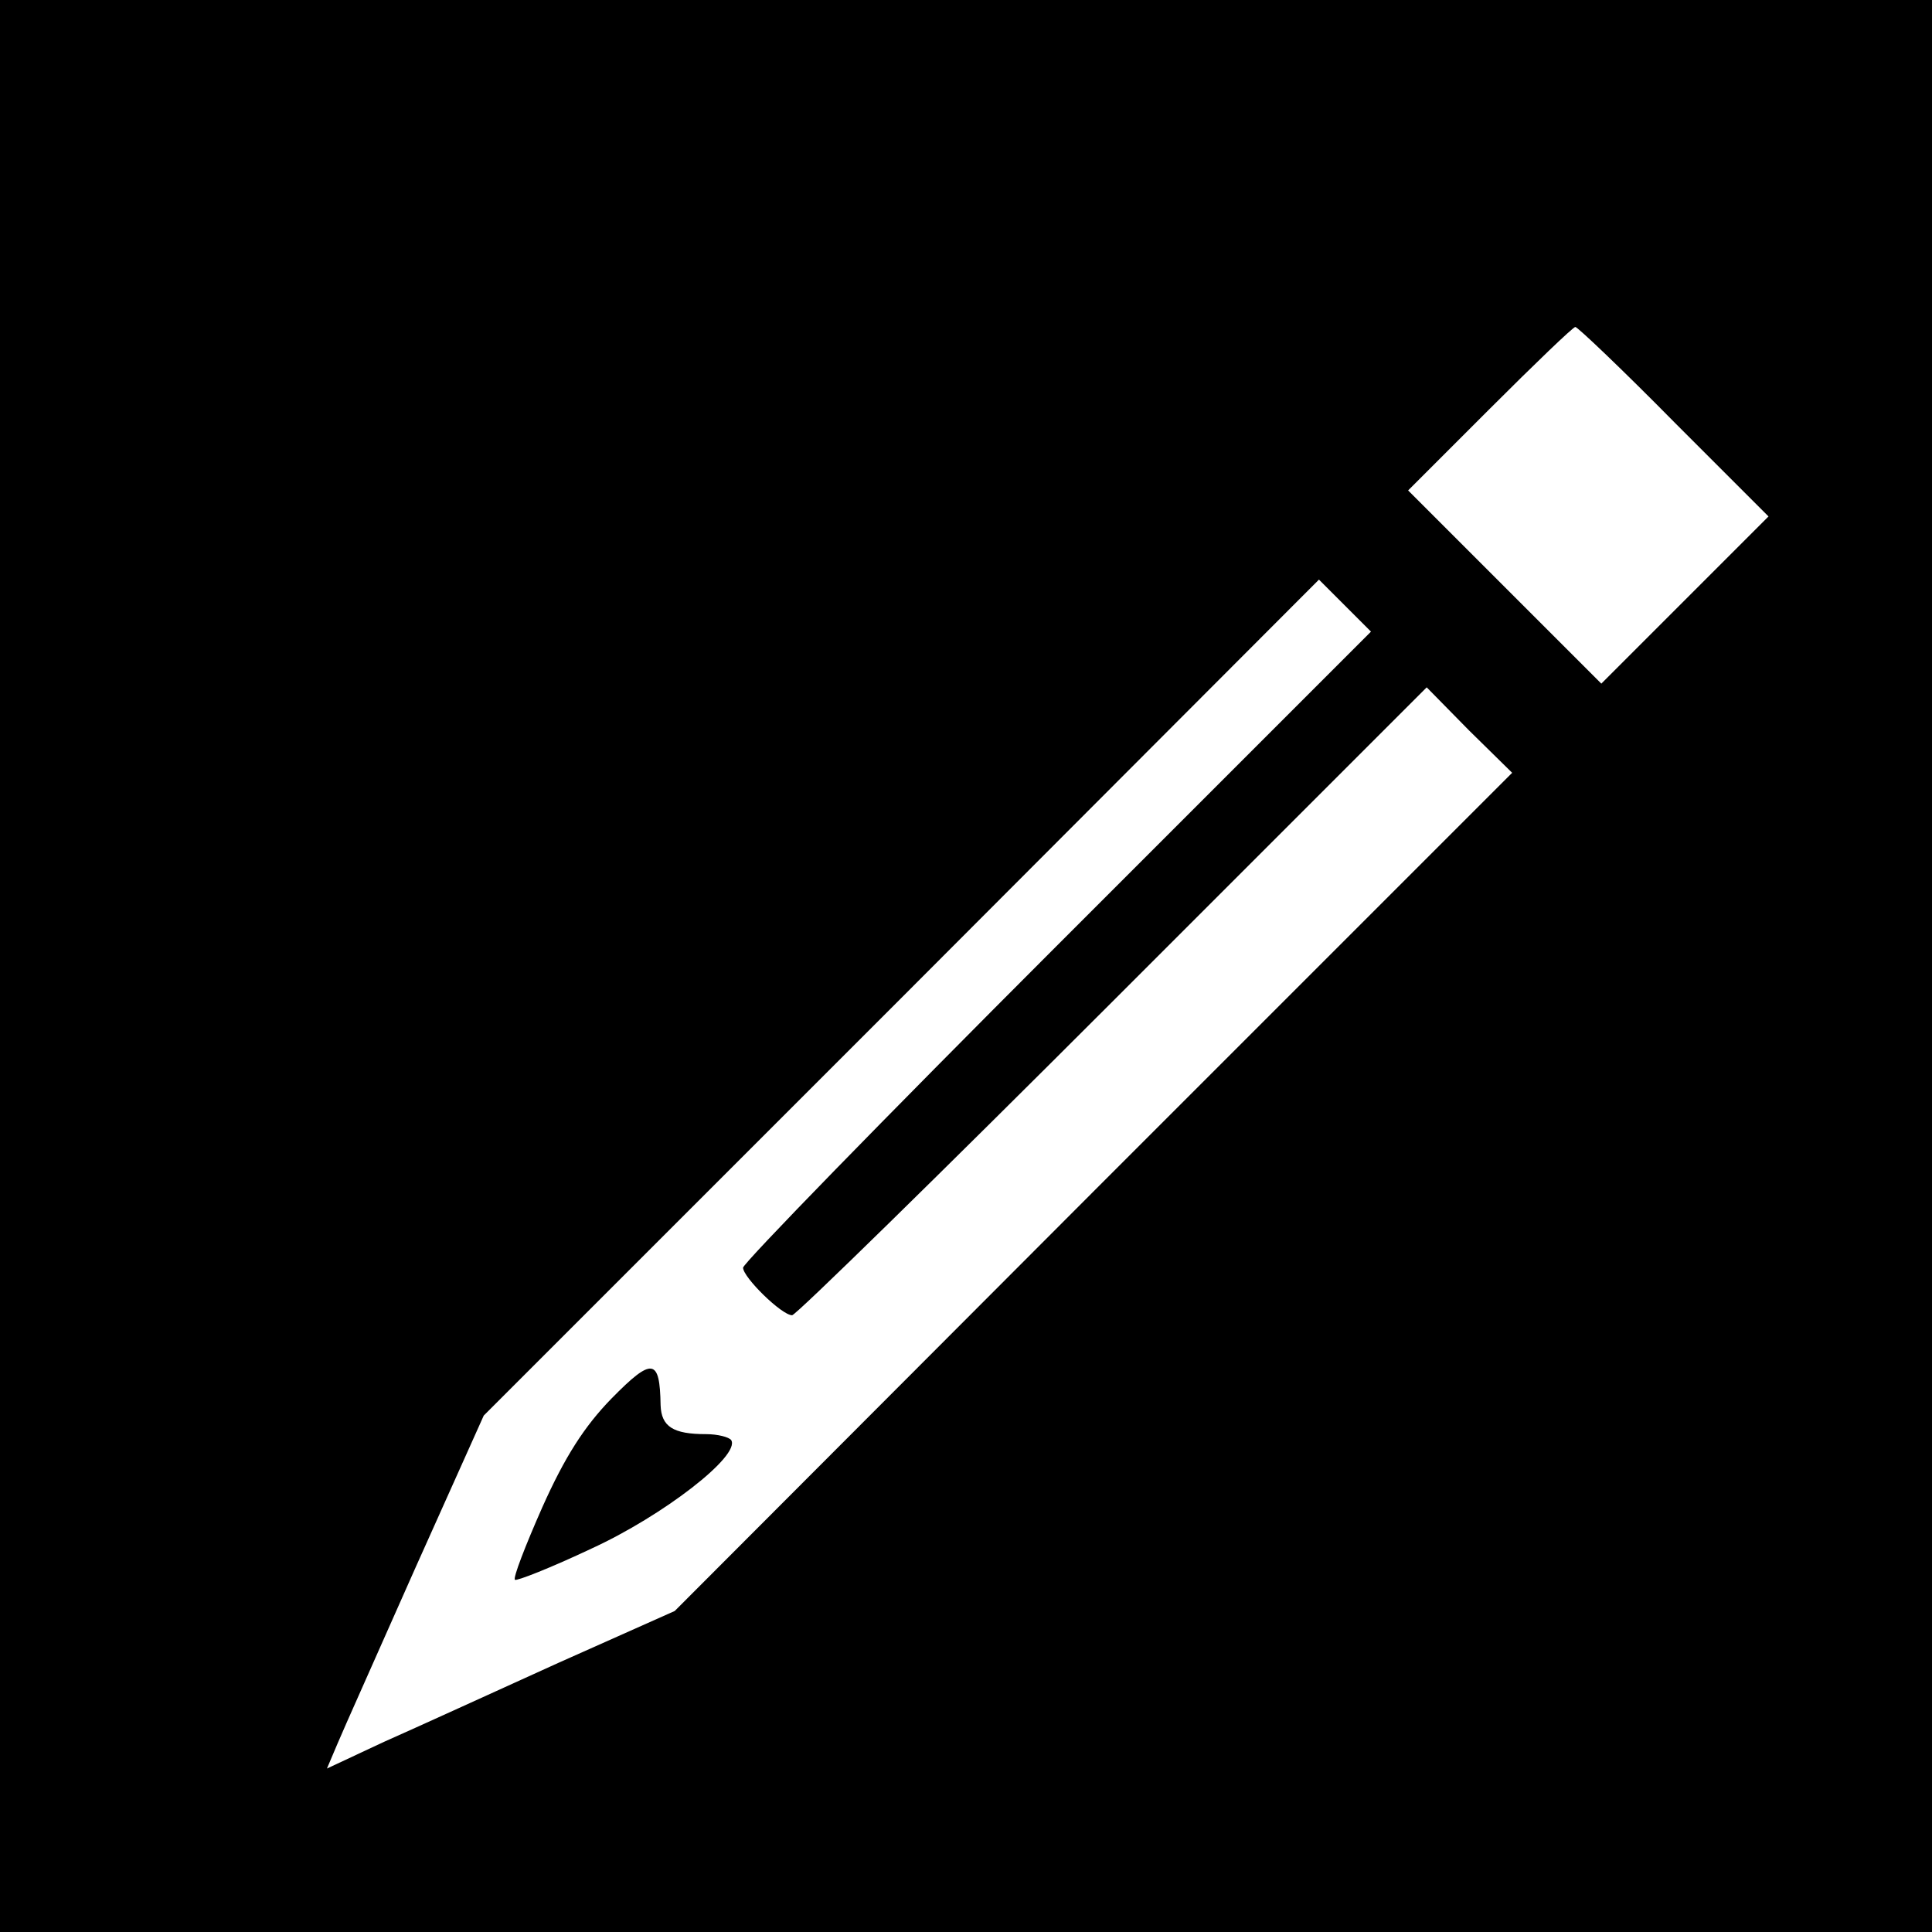
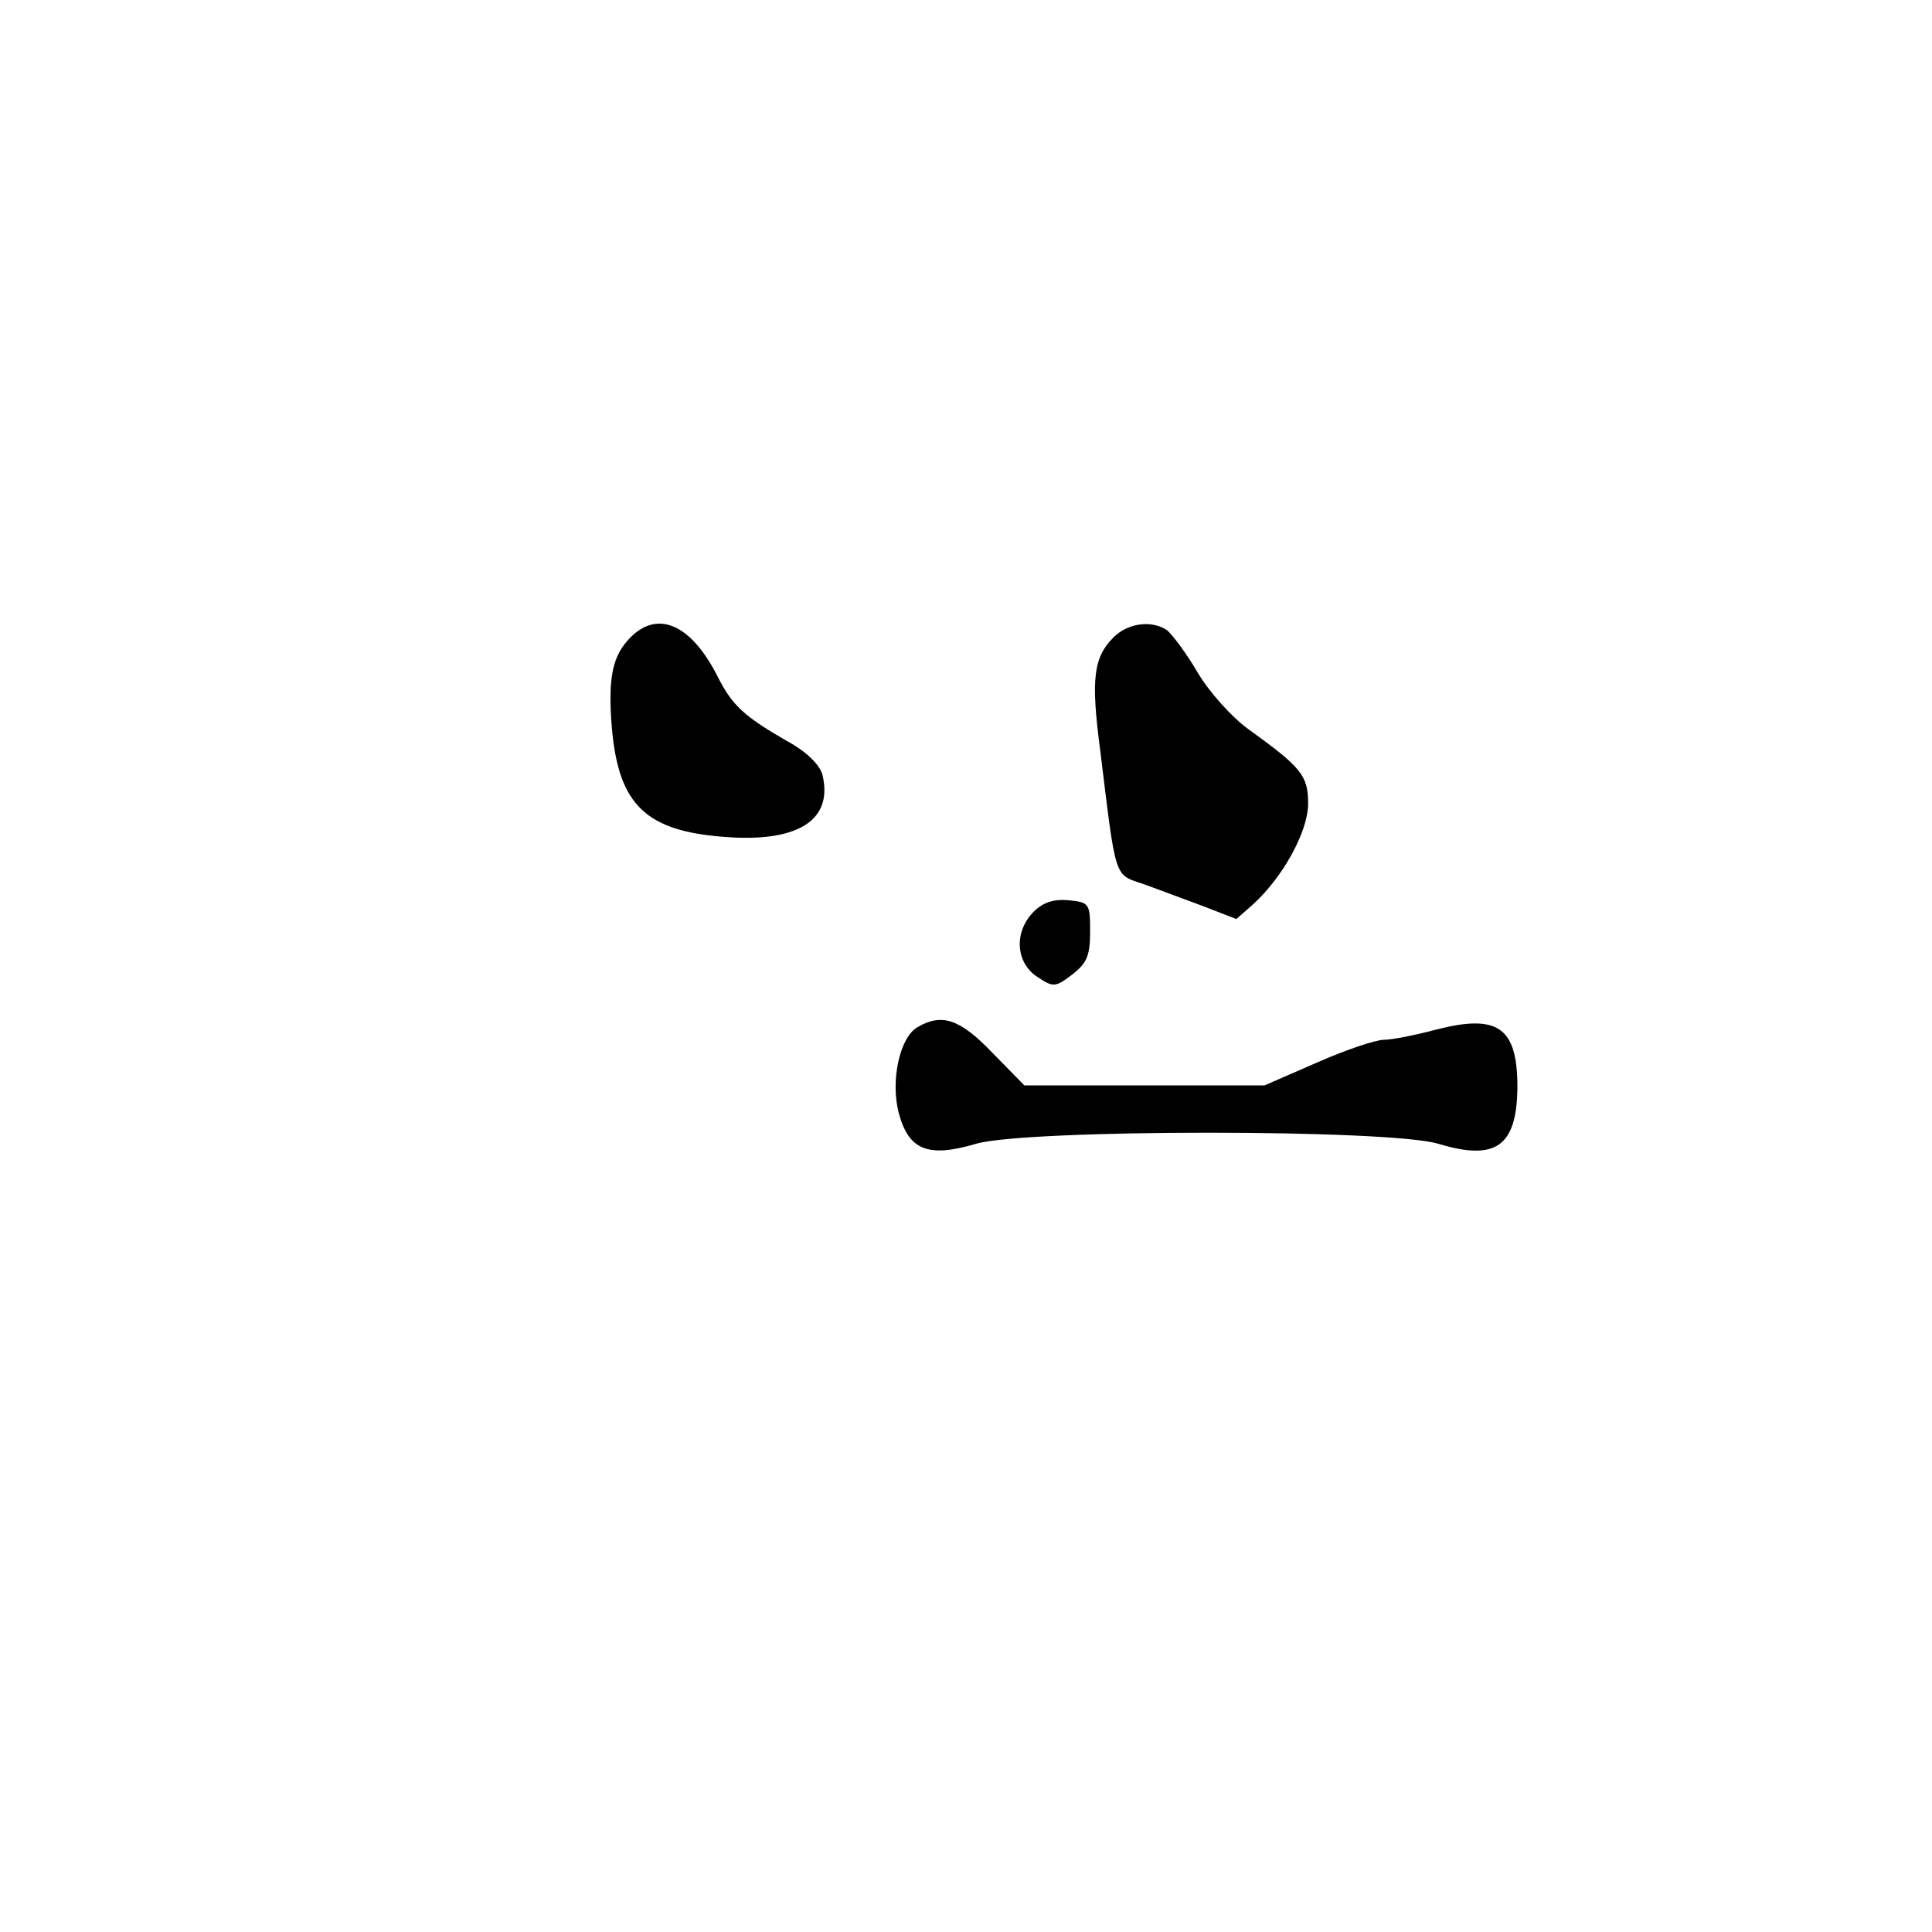
- <svg xmlns="http://www.w3.org/2000/svg" version="1.0" width="260pt" height="260pt" viewBox="0 0 260 260" preserveAspectRatio="xMidYMid meet">
-   <g transform="translate(0,260) scale(0.1,-0.1)" fill="#000000" stroke="none">
-     <path d="M0 1300 l0 -1300 1300 0 1300 0 0 1300 0 1300 -1300 0 -1300 0 0 -1300z m2253 732 l127 -127 -113 -113 -112 -112 -130 130 -130 130 110 110 c60 60 112 110 115 110 3 0 63 -57 133 -128z m-831 -705 c-232 -232 -422 -427 -422 -433 0 -13 52 -64 66 -64 5 0 199 190 431 422 l423 423 57 -58 58 -57 -564 -564 -563 -564 -157 -70 c-86 -39 -191 -87 -234 -106 l-77 -36 14 33 c7 17 55 124 105 237 l92 205 562 562 562 563 35 -35 35 -35 -423 -423z" />
-     <path d="M823 718 c-37 -38 -63 -79 -93 -146 -23 -52 -40 -96 -37 -98 2 -2 48 16 103 42 96 44 201 125 188 146 -3 4 -18 8 -34 8 -44 0 -60 10 -61 39 -1 63 -11 65 -66 9z" />
+ <svg xmlns="http://www.w3.org/2000/svg" version="1.0" width="288pt" height="288pt" viewBox="0 0 288 288" preserveAspectRatio="xMidYMid meet">
+   <g transform="translate(0,288) scale(0.1,-0.1)" fill="#000000" stroke="none">
+     <path d="M940 1930 c-27 -27 -34 -60 -28 -134 10 -117 51 -156 174 -164 106 -7 156 27 140 93 -4 15 -24 35 -54 51 -64 37 -81 53 -103 97 -39 76 -88 98 -129 57z" />
+     <path d="M1660 1930 c-30 -30 -34 -62 -20 -168 24 -195 20 -185 65 -200 22 -8 62 -23 89 -33 l49 -19 25 22 c45 41 82 109 82 150 0 42 -10 54 -89 111 -25 18 -59 56 -76 85 -17 29 -38 57 -46 63 -23 15 -58 10 -79 -11z" />
+     <path d="M1541 1521 c-30 -30 -27 -76 5 -97 24 -16 27 -16 52 3 22 17 27 28 27 64 0 42 -1 44 -32 47 -22 2 -38 -3 -52 -17z" />
+     <path d="M1368 1349 c-27 -15 -41 -81 -28 -129 15 -55 44 -66 115 -45 76 22 617 22 689 0 86 -26 117 -4 118 84 0 90 -29 110 -122 86 -30 -8 -65 -15 -77 -15 -12 0 -57 -15 -100 -34 l-78 -34 -179 0 -179 0 -48 49 c-48 50 -75 59 -111 38z" />
  </g>
</svg>
